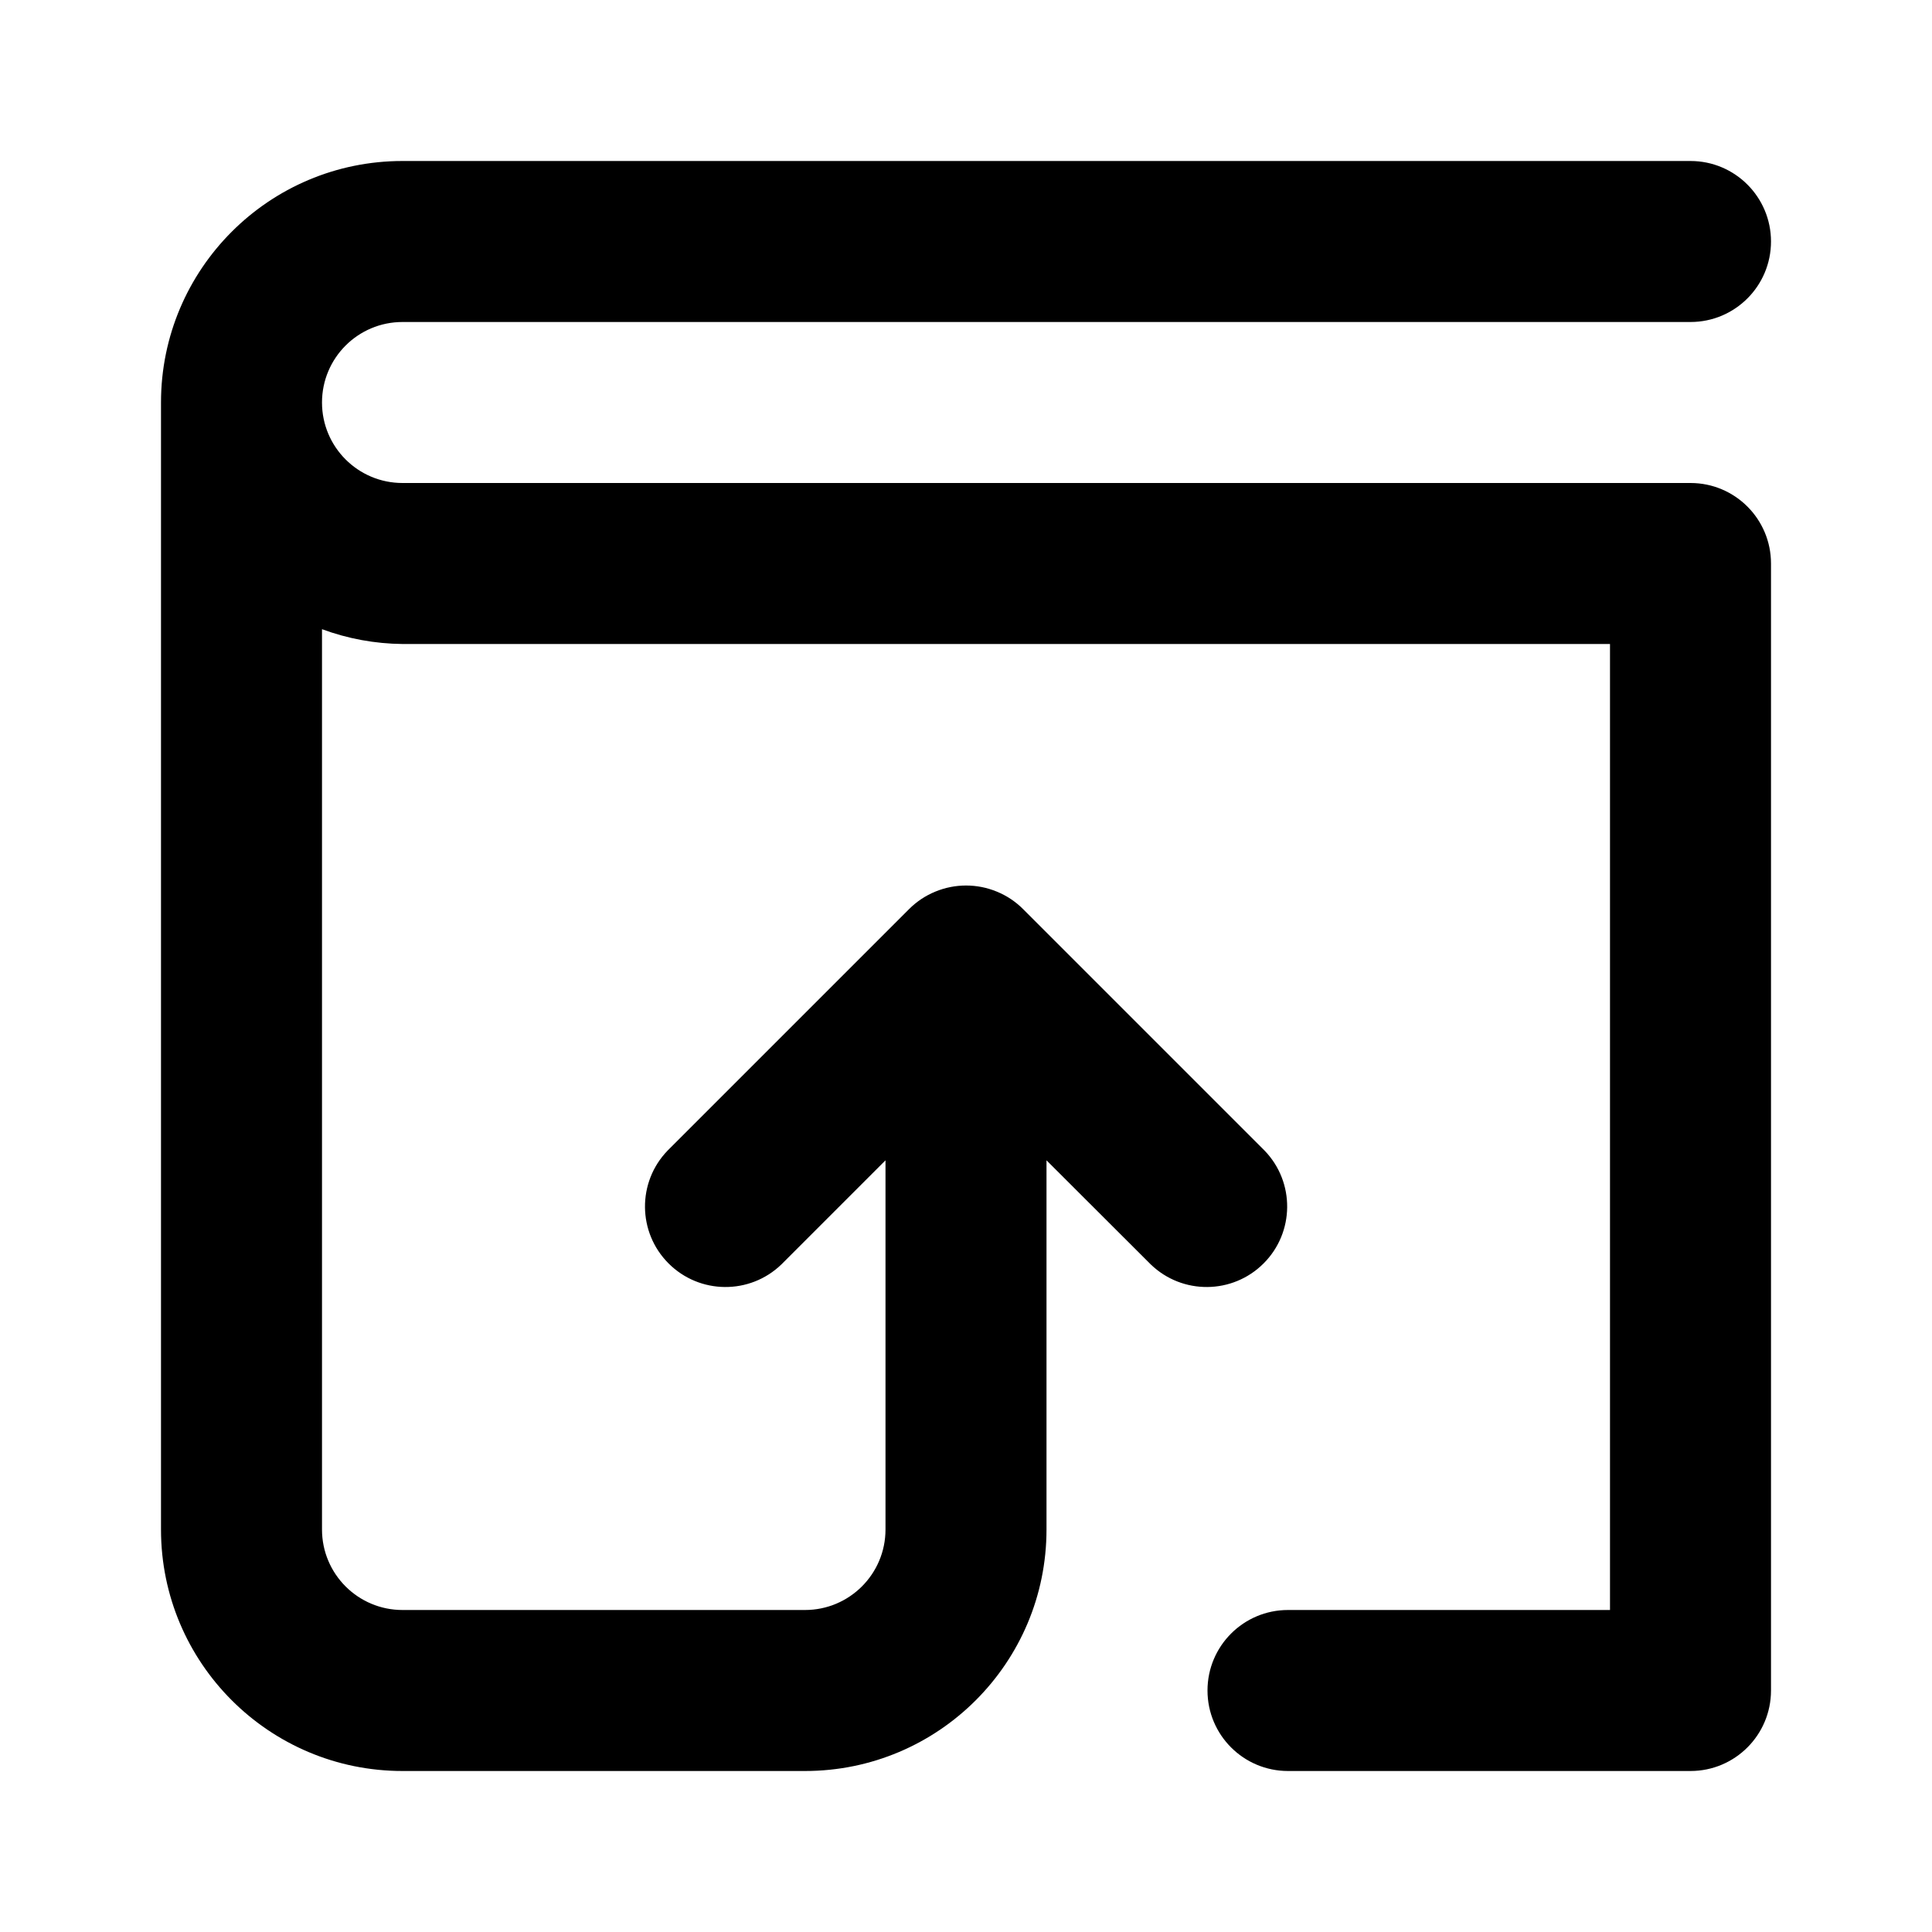
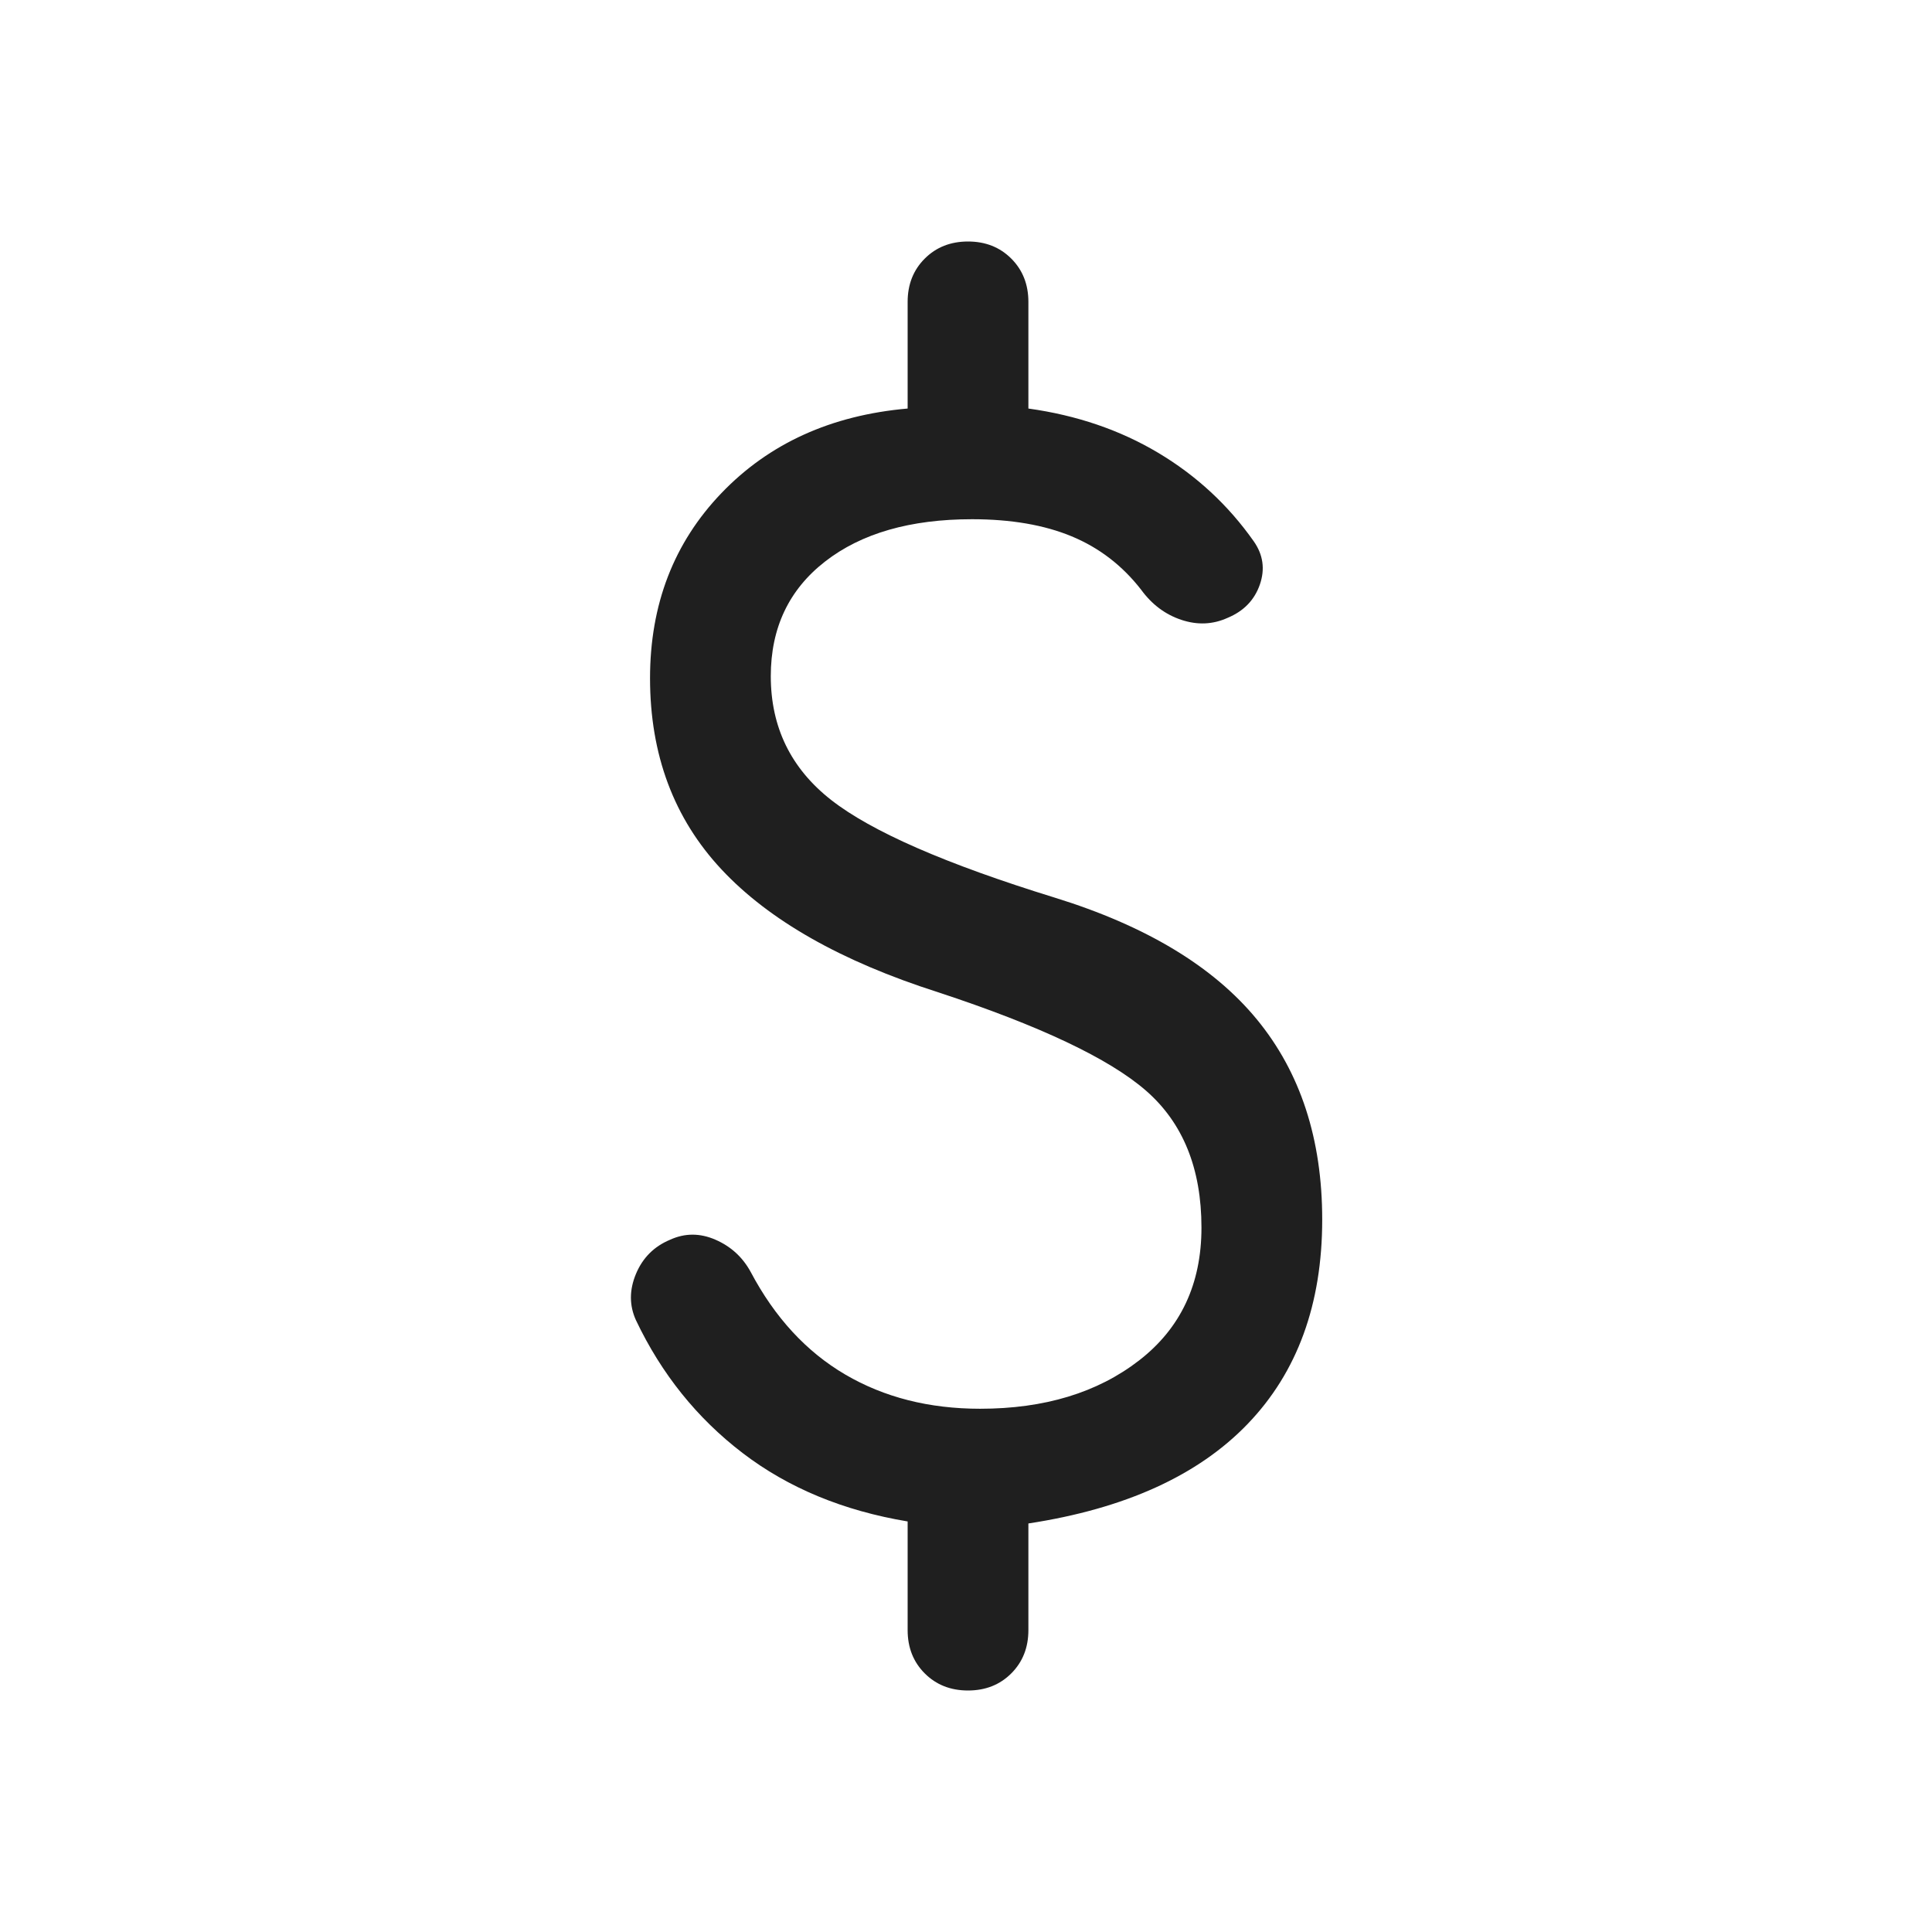
- <svg xmlns="http://www.w3.org/2000/svg" fill="#000000" width="48px" height="48px" viewBox="0 0 24 24">
-   <path d="M4,5A1,1,0,0,0,5,6H21a1,1,0,0,1,1,1V21a1,1,0,0,1-1,1H16a1,1,0,0,1,0-2h4V8H5a2.966,2.966,0,0,1-1-.184V19a1,1,0,0,0,1,1h5a1,1,0,0,0,1-1V14.414L9.707,15.707a1,1,0,0,1-1.414-1.414l3-3a.99.99,0,0,1,.326-.217,1,1,0,0,1,.764,0,.99.99,0,0,1,.326.217l3,3a1,1,0,0,1-1.414,1.414L13,14.414V19a3,3,0,0,1-3,3H5a3,3,0,0,1-3-3V5A3,3,0,0,1,5,2H21a1,1,0,0,1,0,2H5A1,1,0,0,0,4,5Z" />
+ <svg xmlns="http://www.w3.org/2000/svg" height="48px" viewBox="0 -960 960 960" width="48px" fill="#1f1f1f">
+   <path d="M481-120q-13 0-21.5-8.5T451-150v-54q-48-8-82-34t-53-66q-5-11 0-23t17-17q11-5 22.5 0t17.5 16q18 34 47 51t67 17q48 0 79-24t31-66q0-44-27.5-68T466-467q-72-23-107.5-61T323-623q0-55 35.5-92t92.5-42v-53q0-13 8.5-21.5T481-840q13 0 21.5 8.5T511-810v53q36 5 64.5 22t47.5 44q7 10 3 21.5T610-653q-11 5-23 1t-20-15q-14-18-34.5-26.5T483-702q-46 0-73 21t-27 57q0 38 30 61.5T524-514q68 21 100.5 60.5T657-354q0 63-37 101.5T511-203v53q0 13-8.5 21.5T481-120Z" />
</svg>
